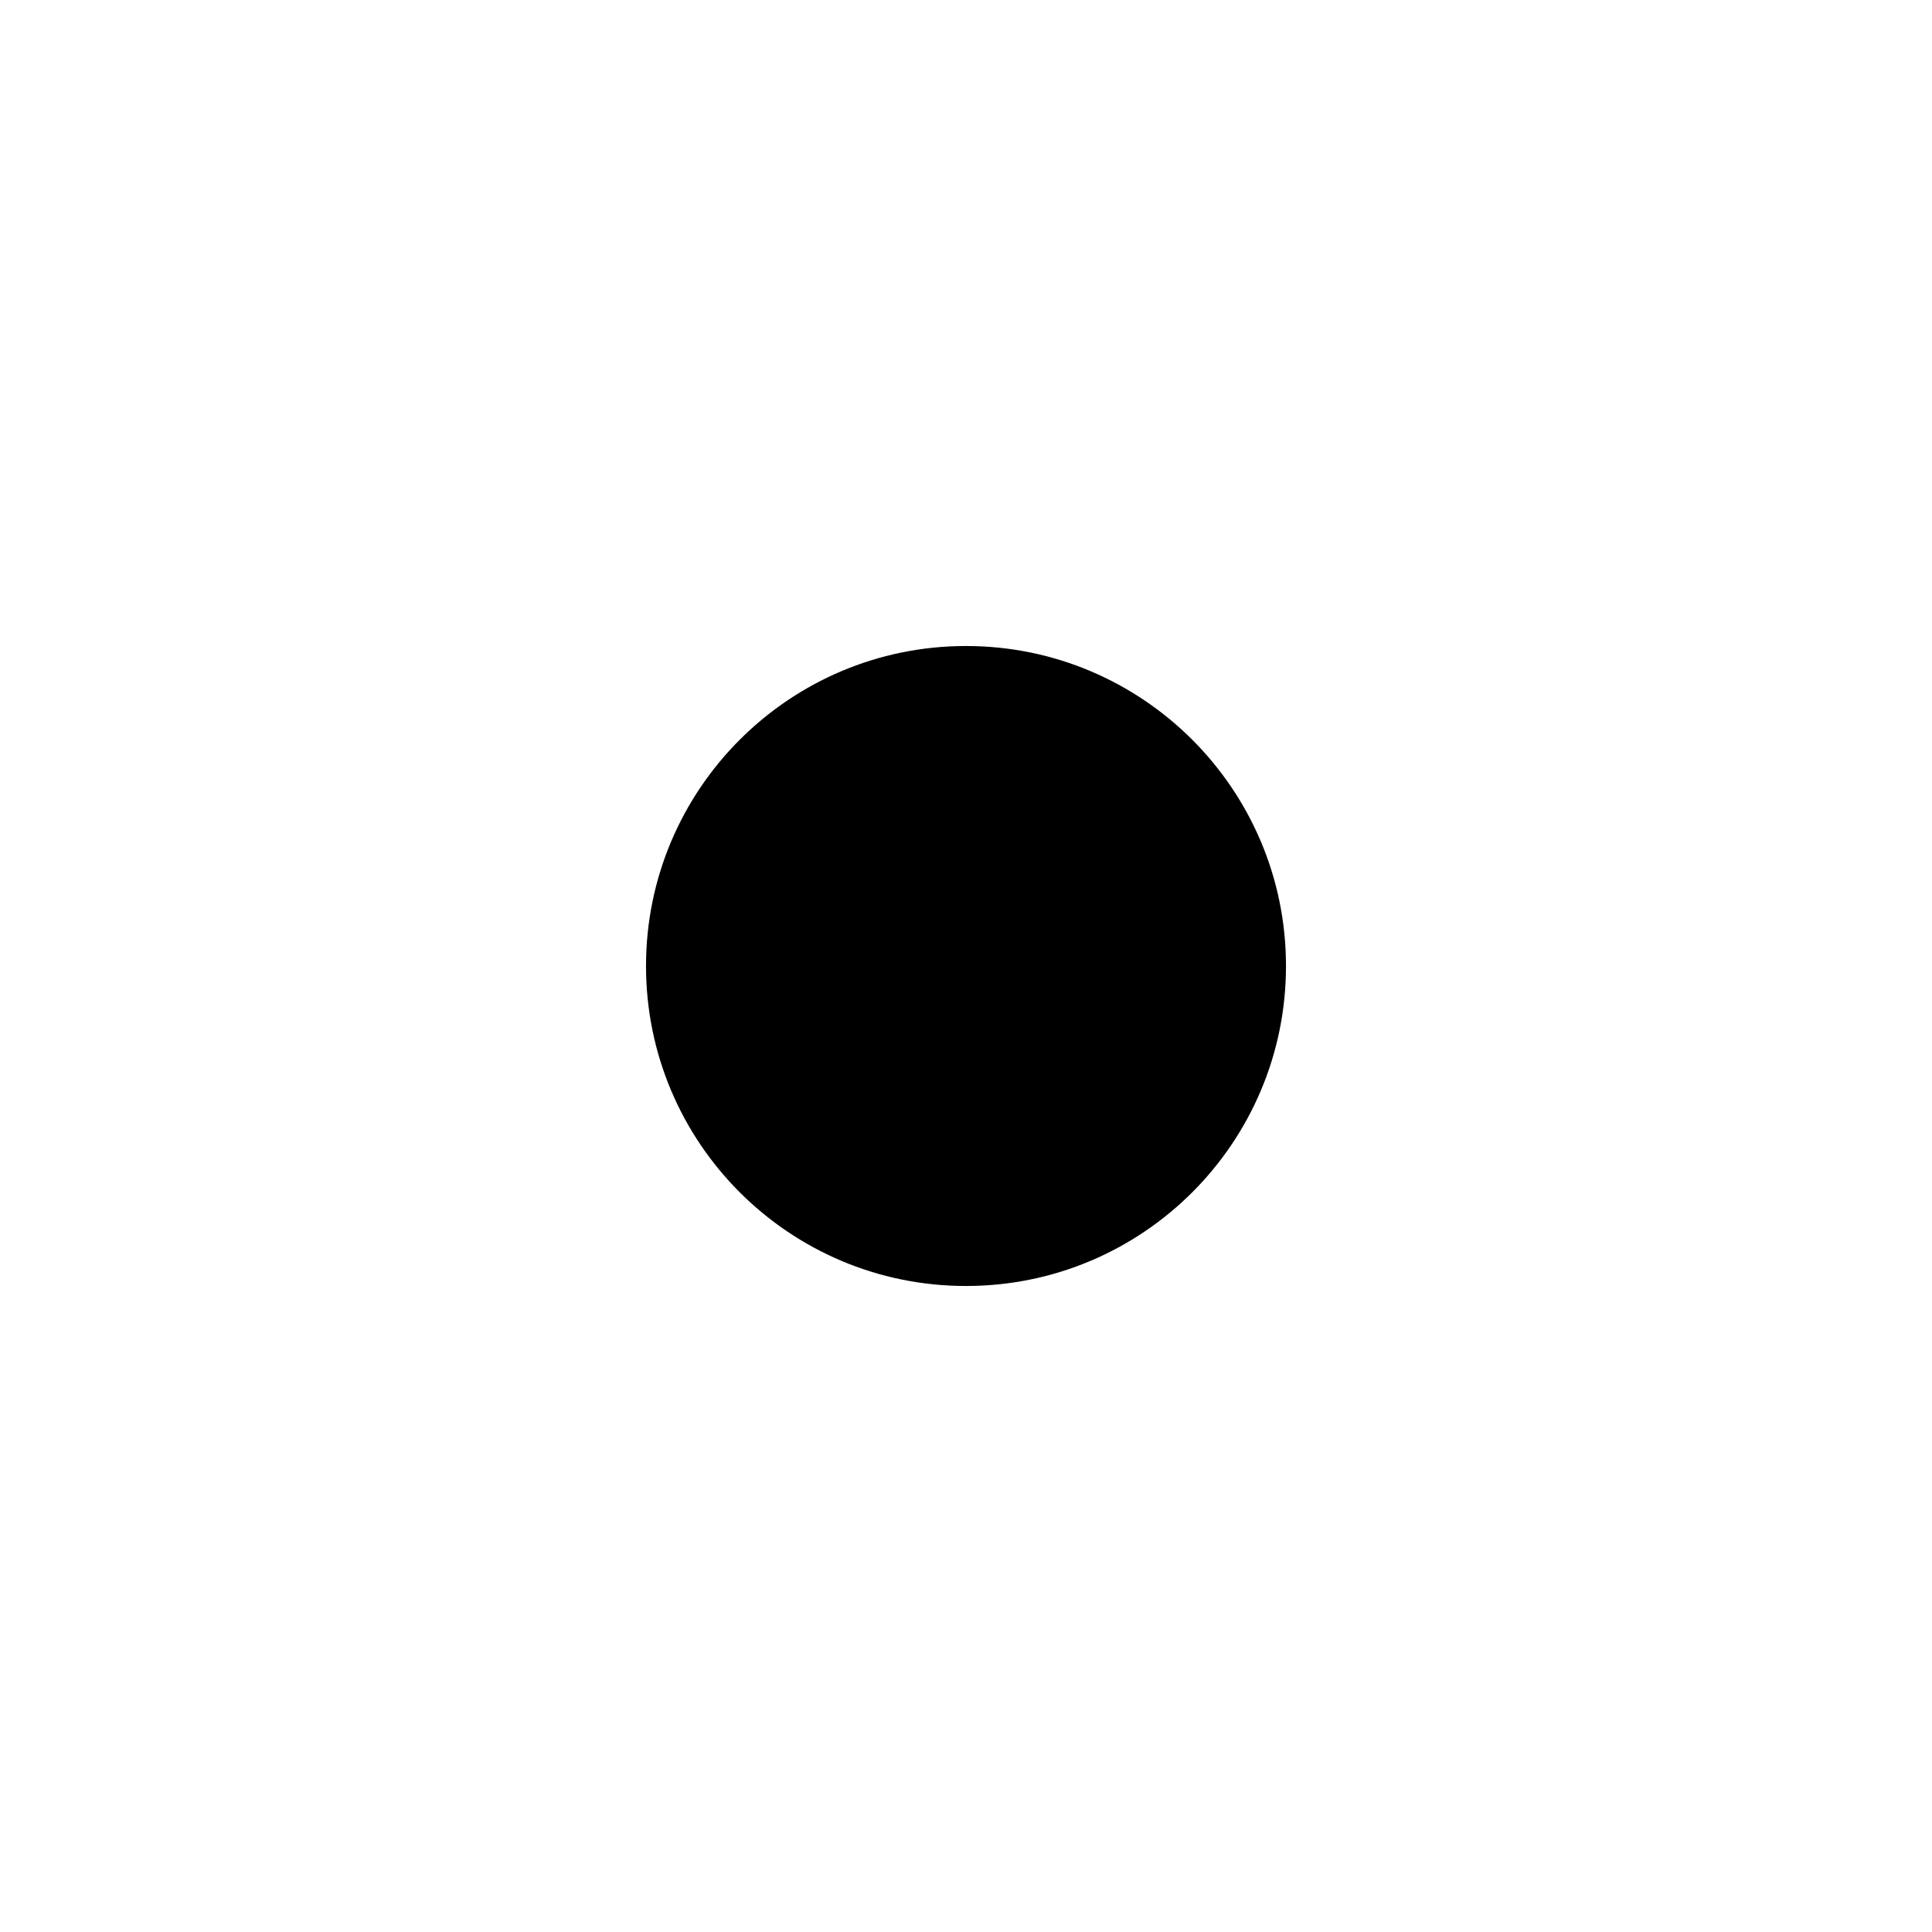
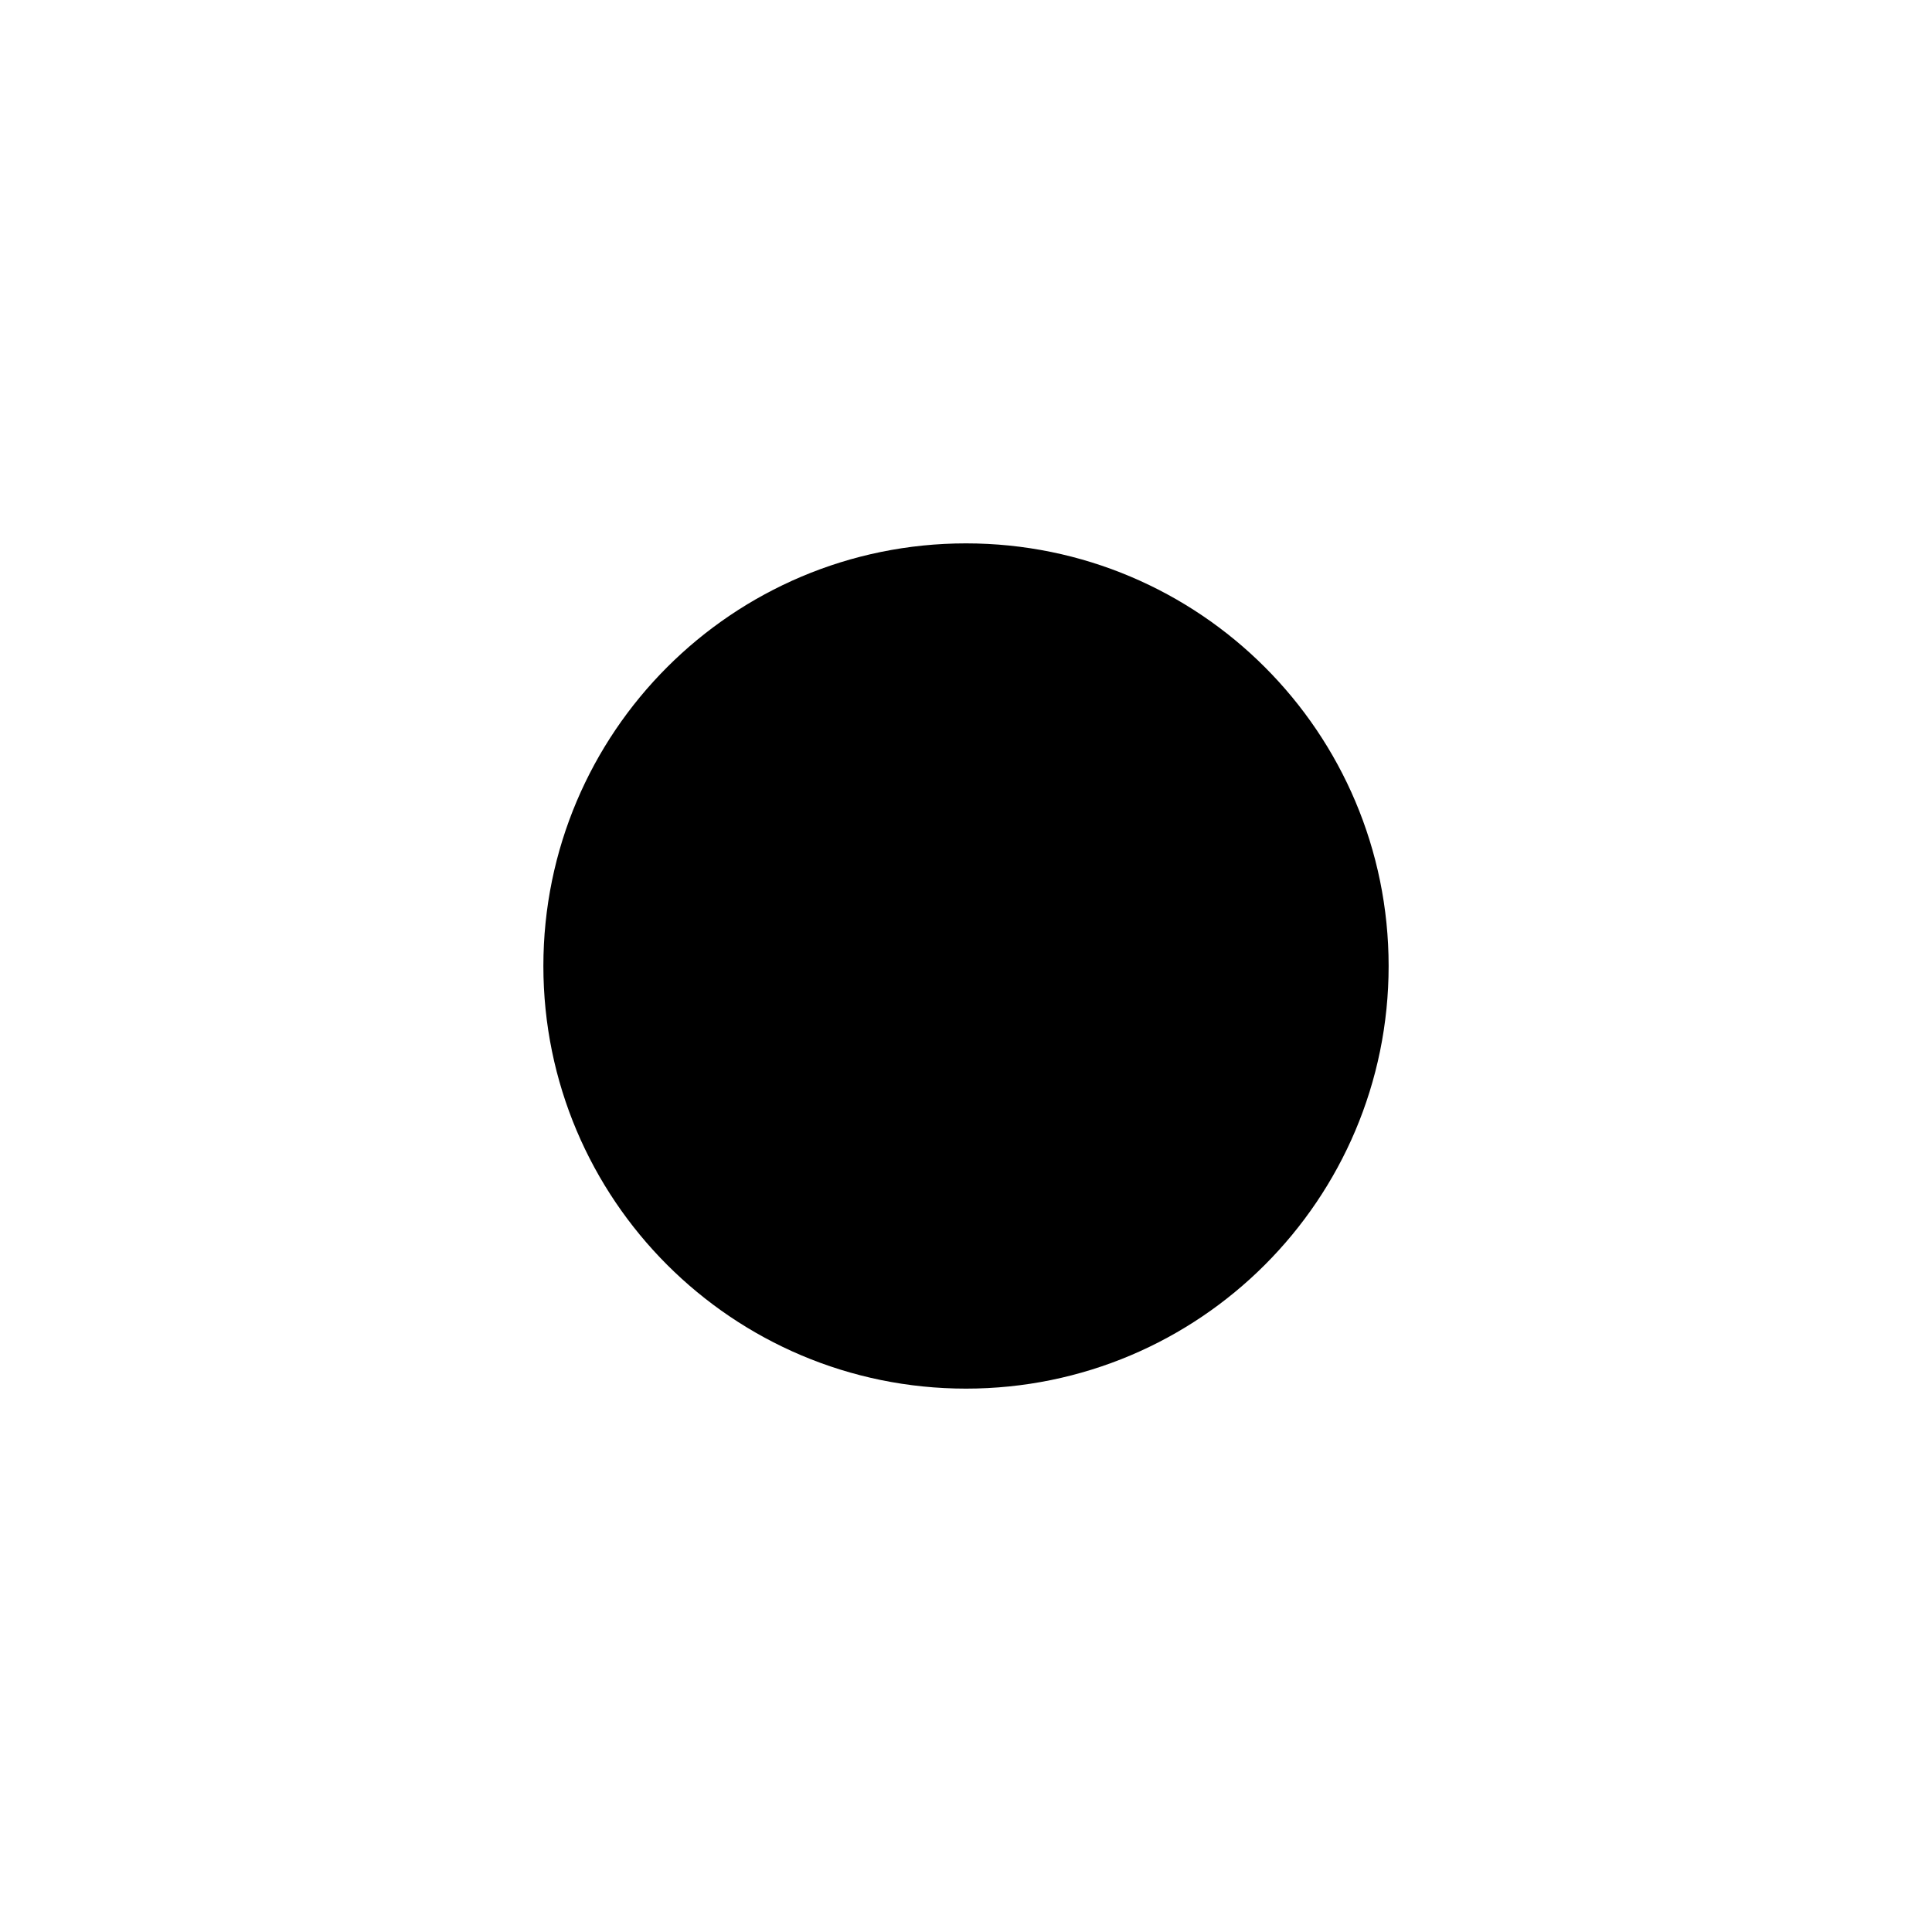
- <svg xmlns="http://www.w3.org/2000/svg" width="16" height="16" viewBox="0 0 16 16">
-   <g id="icon/radio-dot">
-     <path id="vector" d="M8 5.35C6.536 5.35 5.35 6.537 5.35 8C5.35 9.464 6.536 10.65 8 10.65C9.464 10.65 10.65 9.464 10.65 8C10.65 6.537 9.464 5.35 8 5.35Z" />
-   </g>
+ <svg xmlns="http://www.w3.org/2000/svg" width="16" height="16" viewBox="0 0 16 16" fill="none">
+   <path d="M8 11C9.657 11 11 9.657 11 8C11 6.343 9.657 5 8 5C6.343 5 5 6.343 5 8C5 9.657 6.343 11 8 11Z" fill="currentColor" stroke="currentColor" stroke-linecap="round" stroke-linejoin="round" />
</svg>
